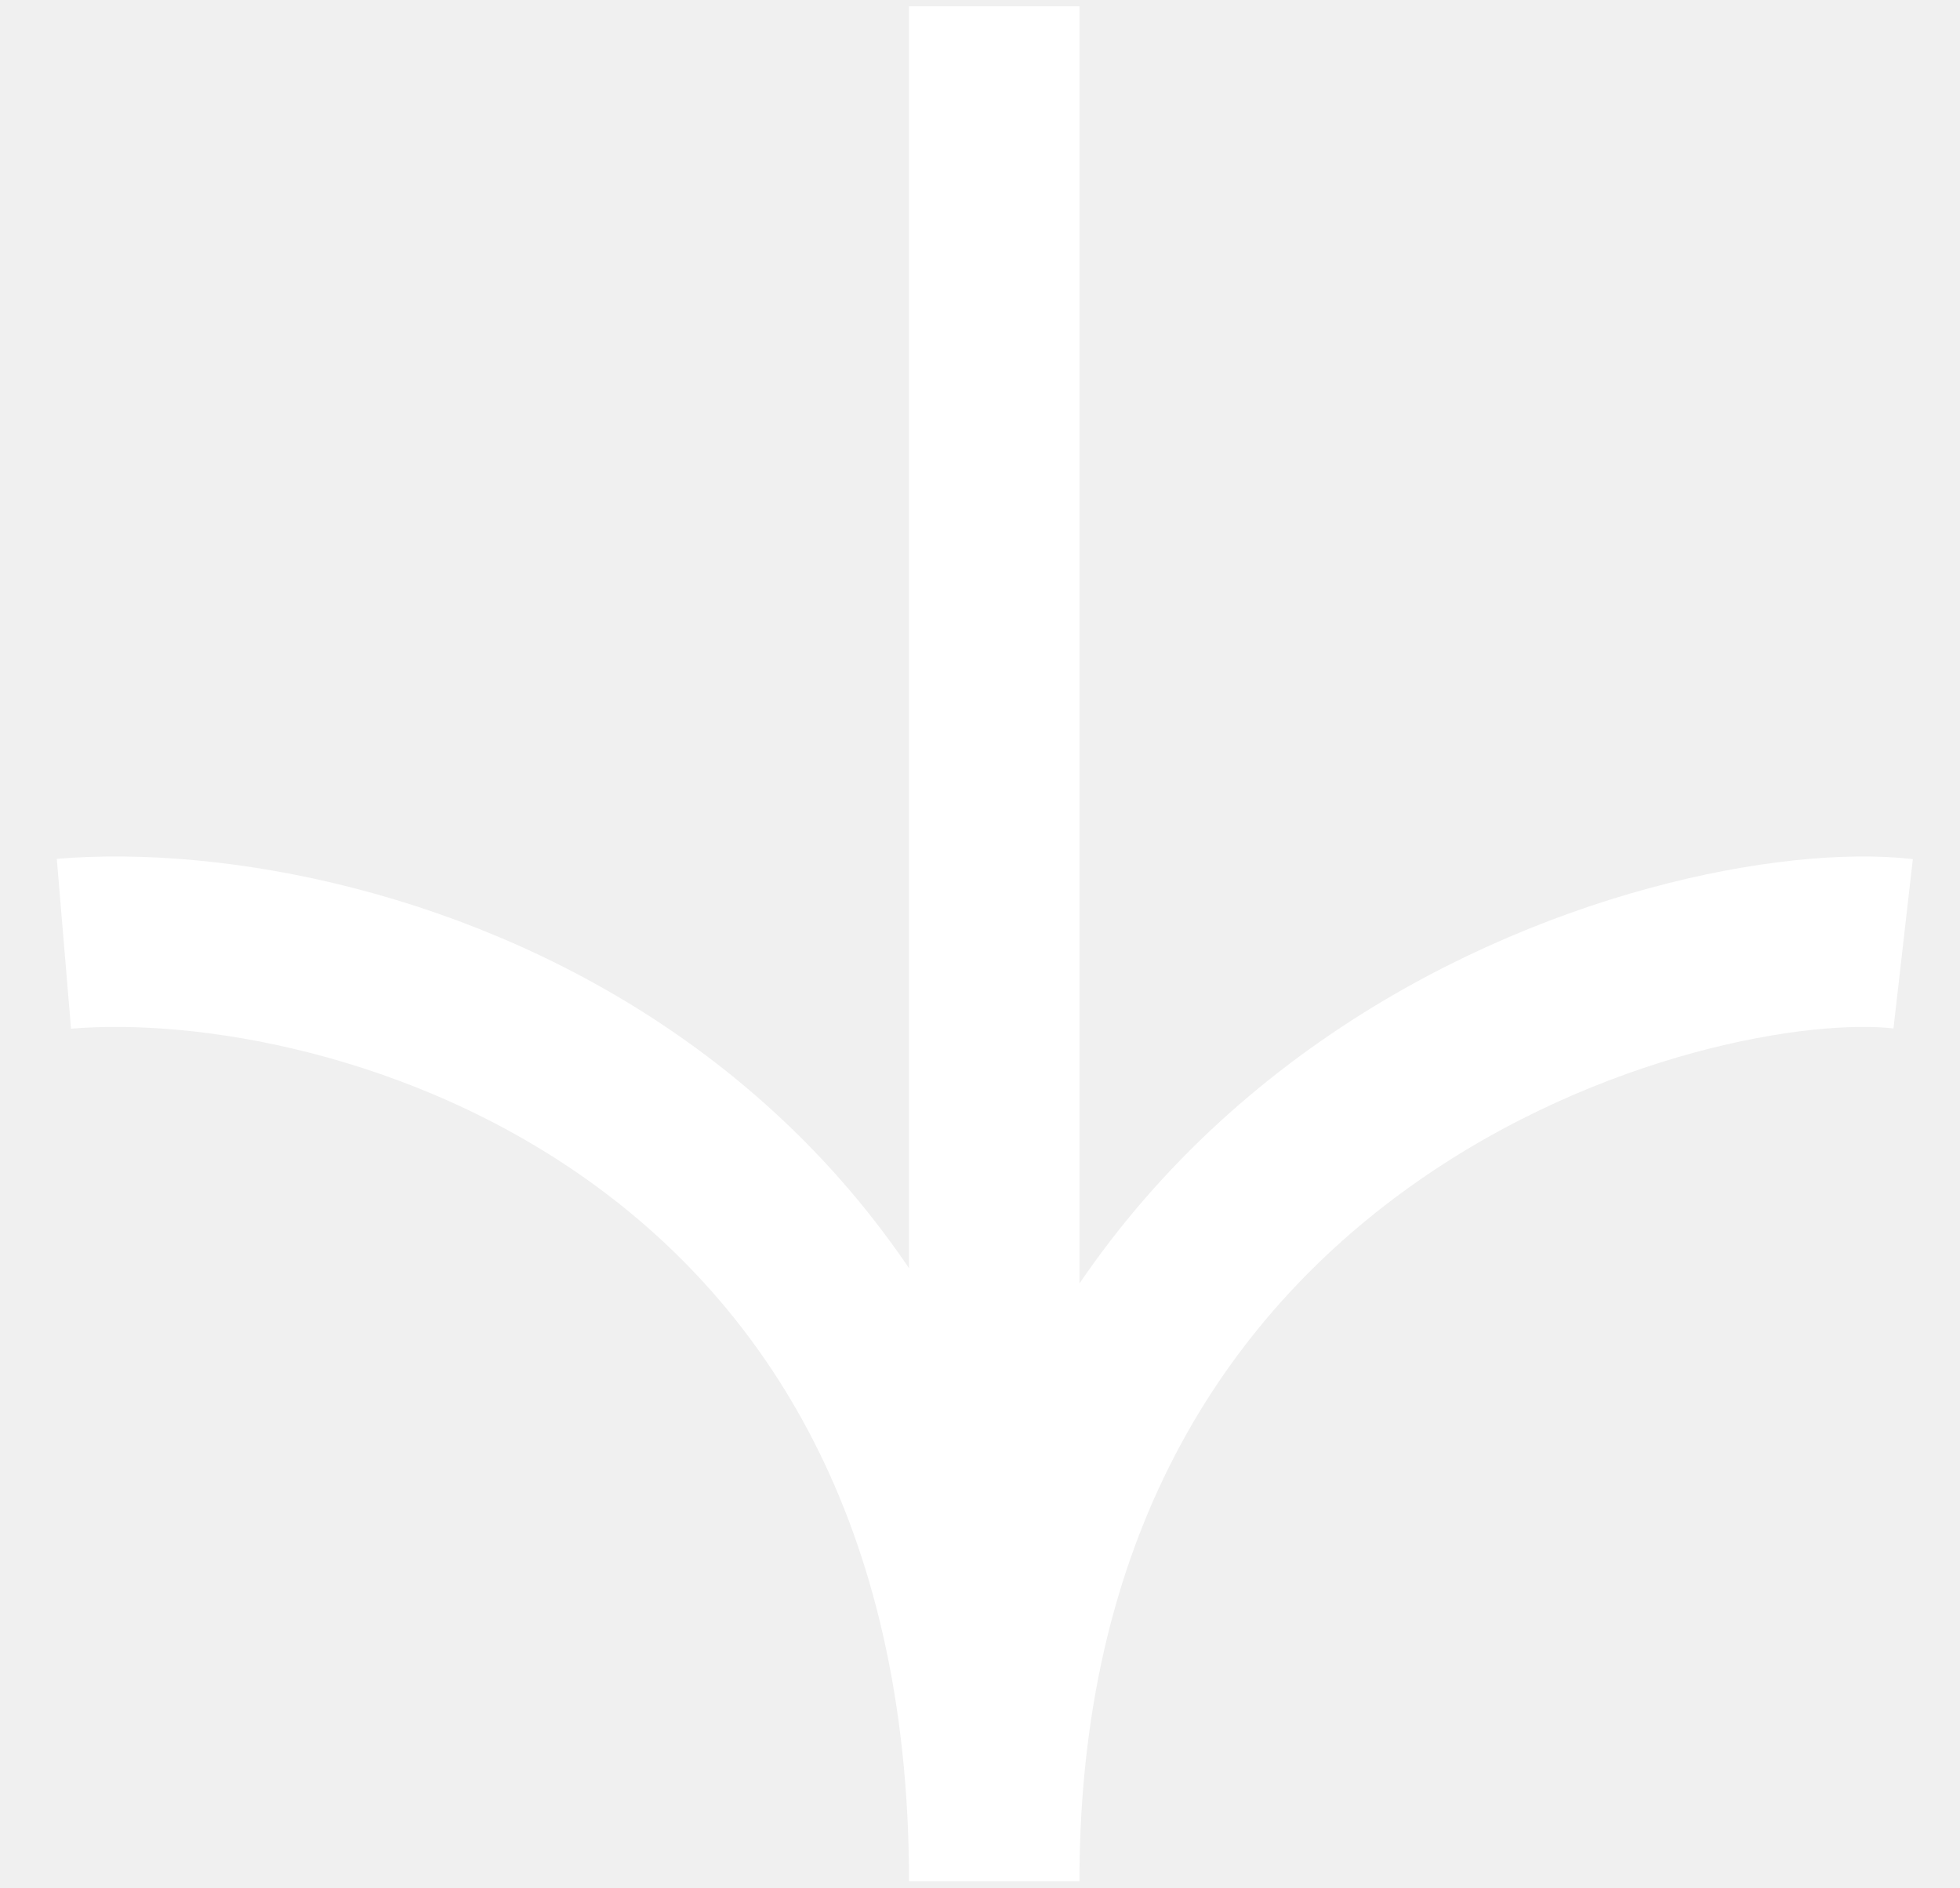
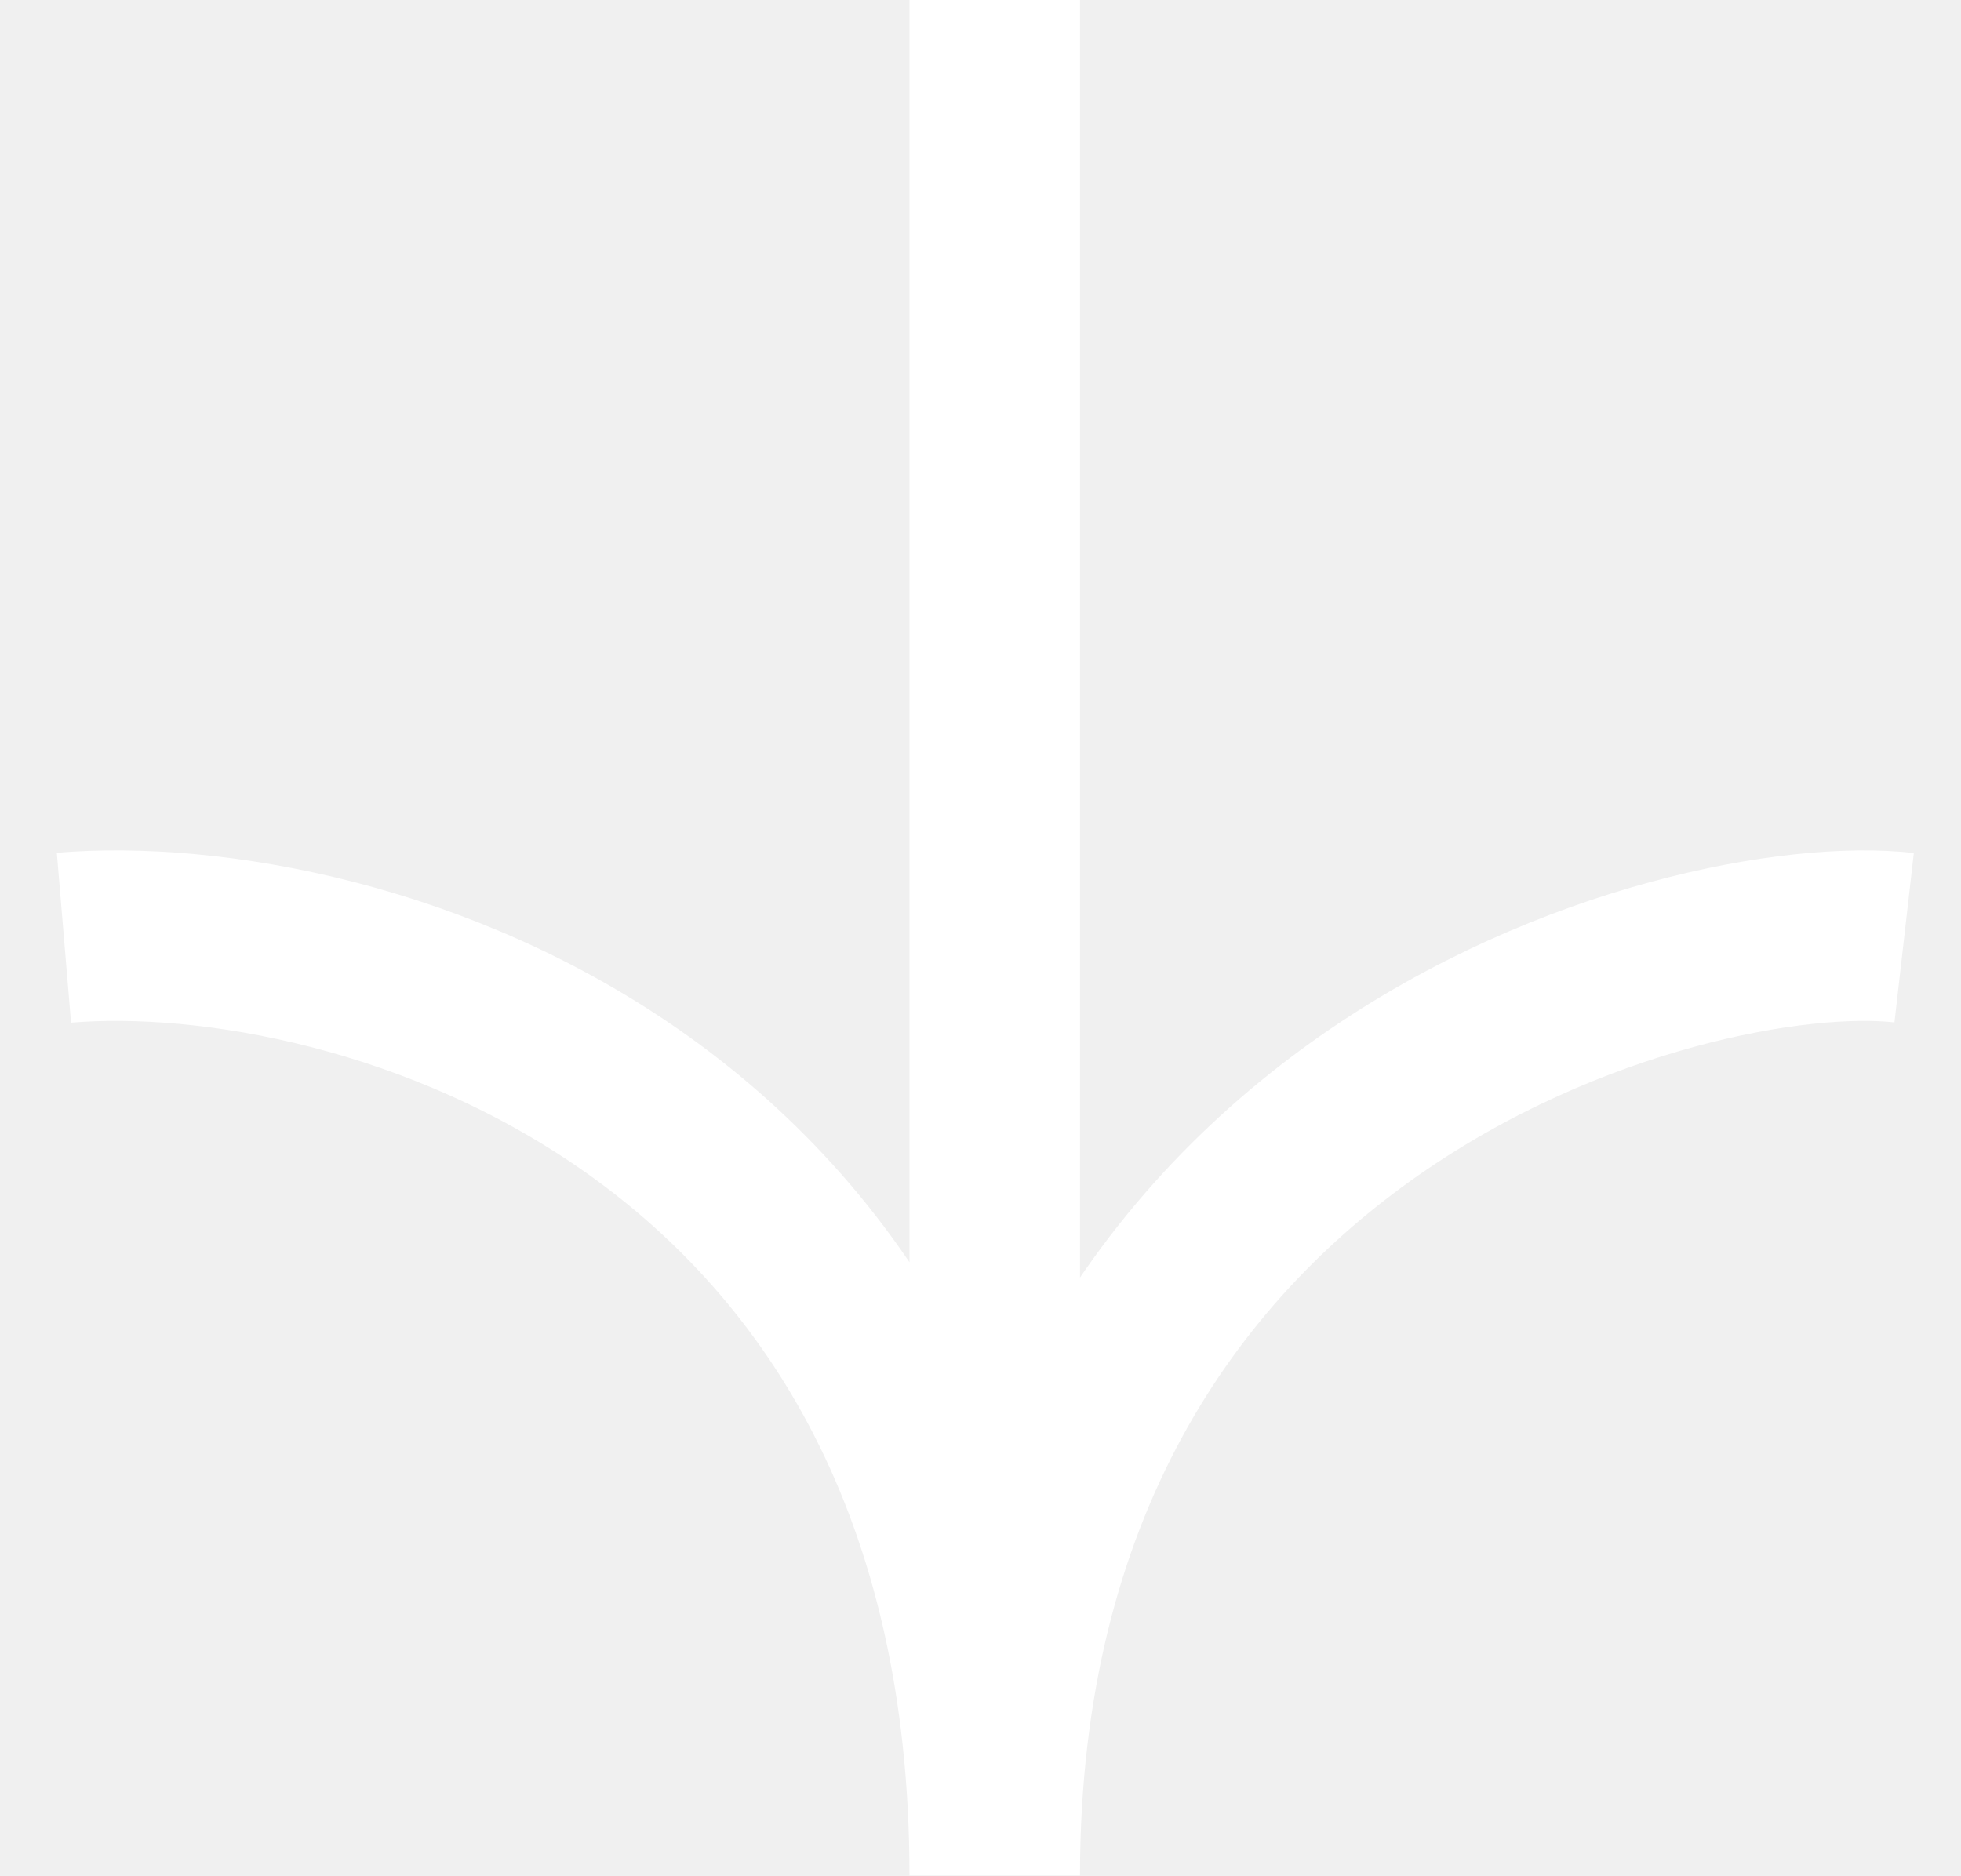
- <svg xmlns="http://www.w3.org/2000/svg" width="27" height="26" viewBox="0 0 23 22">
+ <svg xmlns="http://www.w3.org/2000/svg" width="23" height="22" viewBox="0 0 23 22">
  <g fill="none" stroke="#FFF" stroke-width="2.0">
    <path d="M0.75 11C4.167 10.714 11.667 12.867 11.667 22M11.667 22V0M22.333 11C19.833 10.714 11.667 12.867 11.667 22" />
  </g>
</svg>
